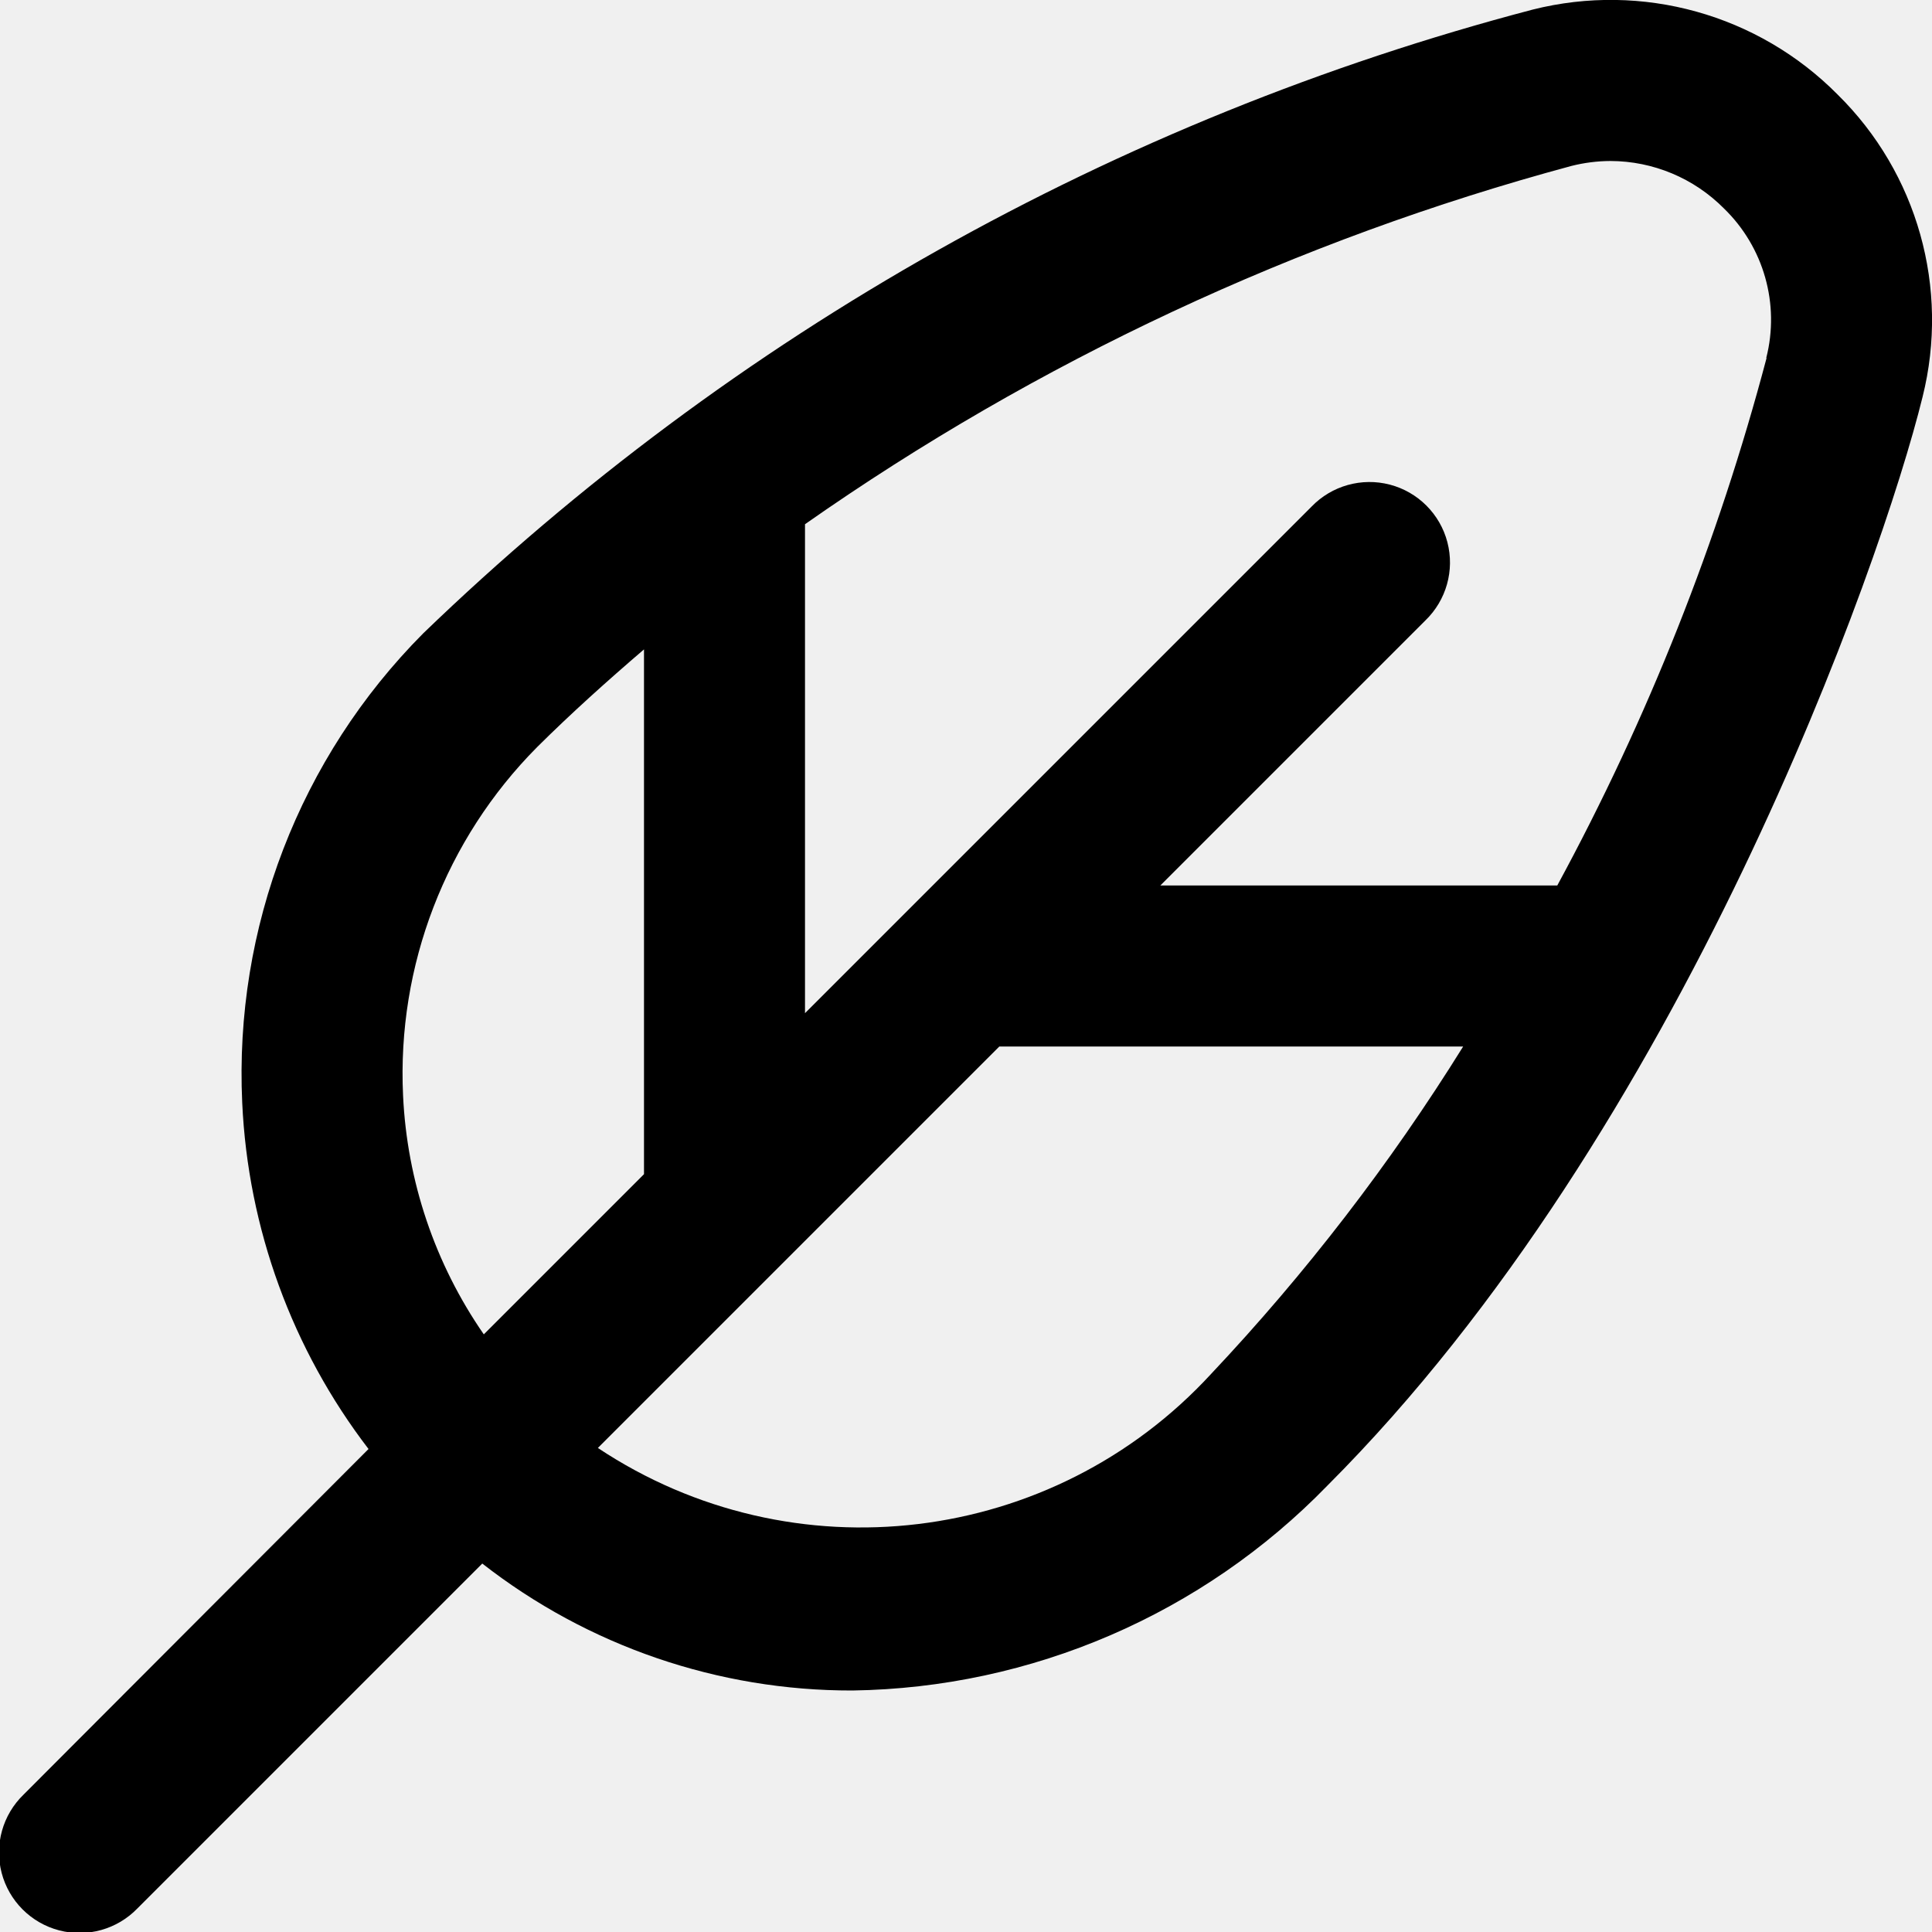
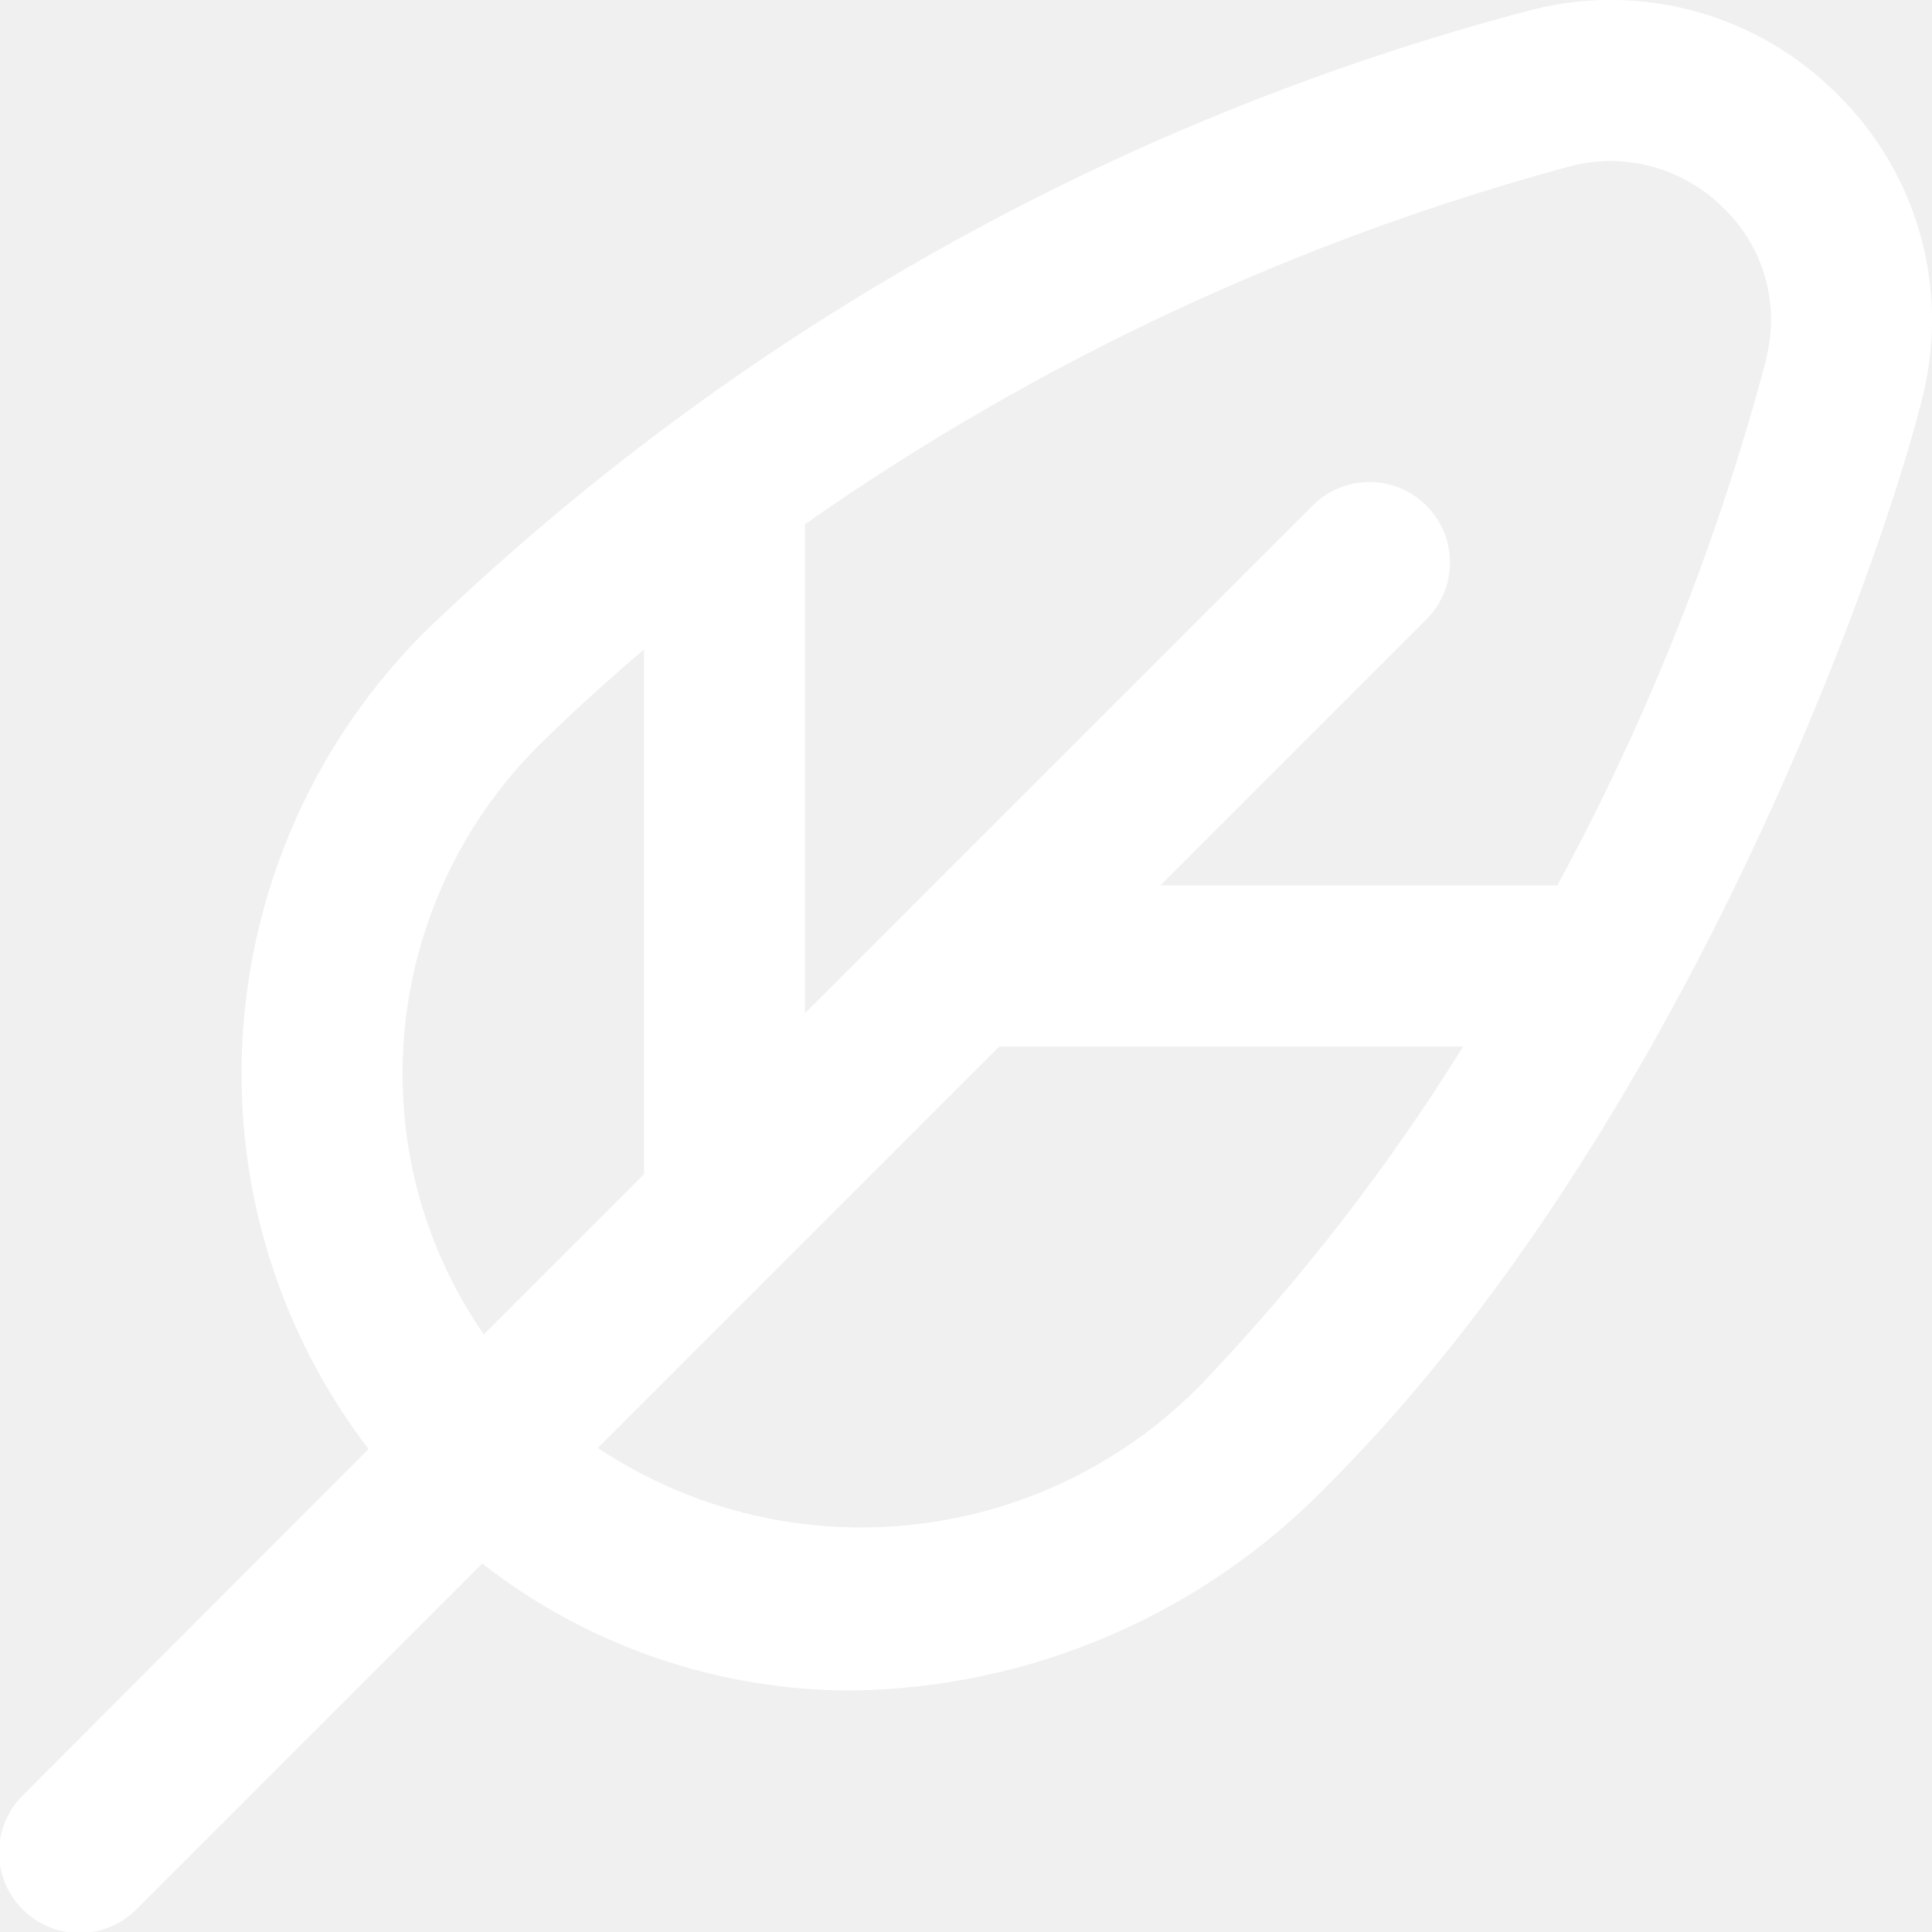
- <svg xmlns="http://www.w3.org/2000/svg" id="Layer_1" height="512" viewBox="0 0 24 24" width="512" data-name="Layer 1">
+ <svg xmlns="http://www.w3.org/2000/svg" id="Layer_1" height="112" viewBox="0 0 24 24" width="112" fill="#ffffff" data-name="Layer 1">
  <path d="m22.827 1.174a3.968 3.968 0 0 0 -3.787-1.055 31.29 31.29 0 0 0 -13.784 7.75 7.757 7.757 0 0 0 -2.247 5.831 7.646 7.646 0 0 0 1.569 4.3l-4.285 4.293a1 1 0 1 0 1.414 1.414l4.284-4.284a7.446 7.446 0 0 0 4.598 1.577 8.394 8.394 0 0 0 5.9-2.545c4.4-4.4 6.883-11.446 7.394-13.525a3.931 3.931 0 0 0 -1.056-3.756zm-17.82 12.434a5.756 5.756 0 0 1 1.665-4.327c.428-.425.873-.824 1.328-1.214v6.519l-1.99 1.99a5.671 5.671 0 0 1 -1.003-2.968zm10.038 3.459a5.908 5.908 0 0 1 -7.618.92l2.279-2.279 2.708-2.708h5.762a25.778 25.778 0 0 1 -3.131 4.067zm6.9-12.62a29.628 29.628 0 0 1 -2.6 6.553h-4.931l3.293-3.293a1 1 0 1 0 -1.414-1.414l-5 5-1.293 1.293v-6.074a30.354 30.354 0 0 1 9.522-4.451 2.017 2.017 0 0 1 .484-.061 1.99 1.99 0 0 1 1.409.589 1.925 1.925 0 0 1 .526 1.858z" />
</svg>
